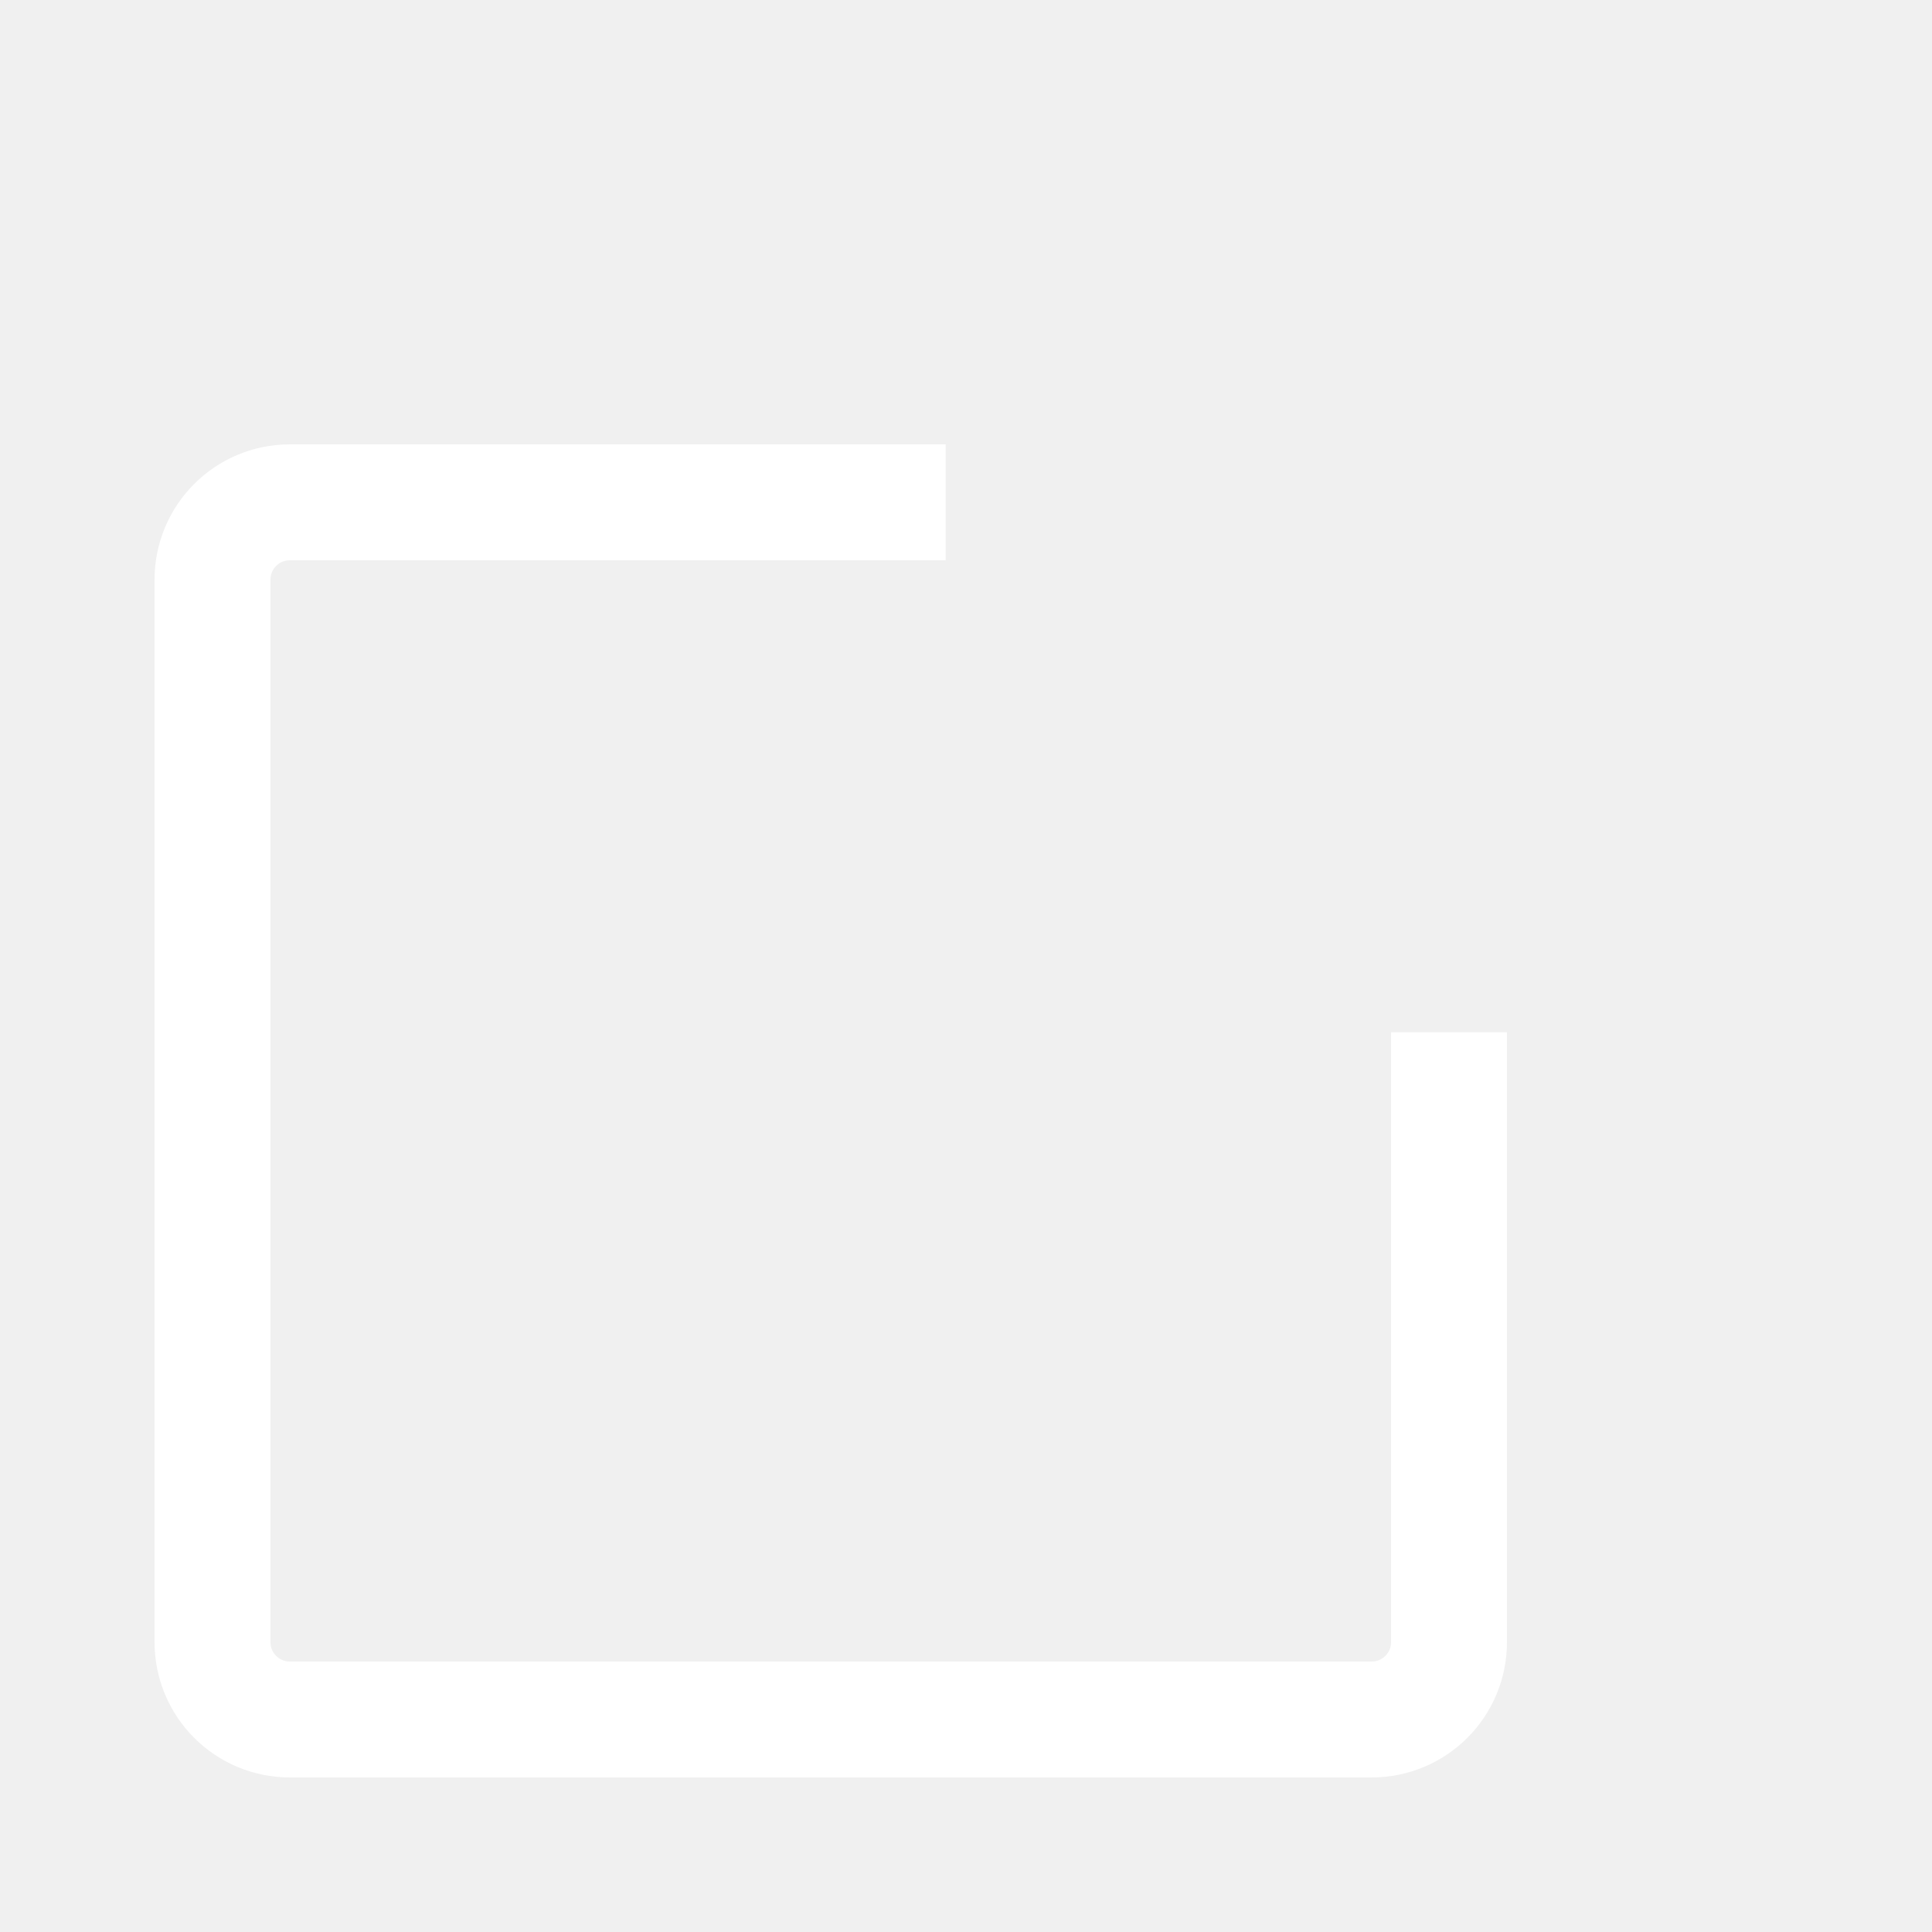
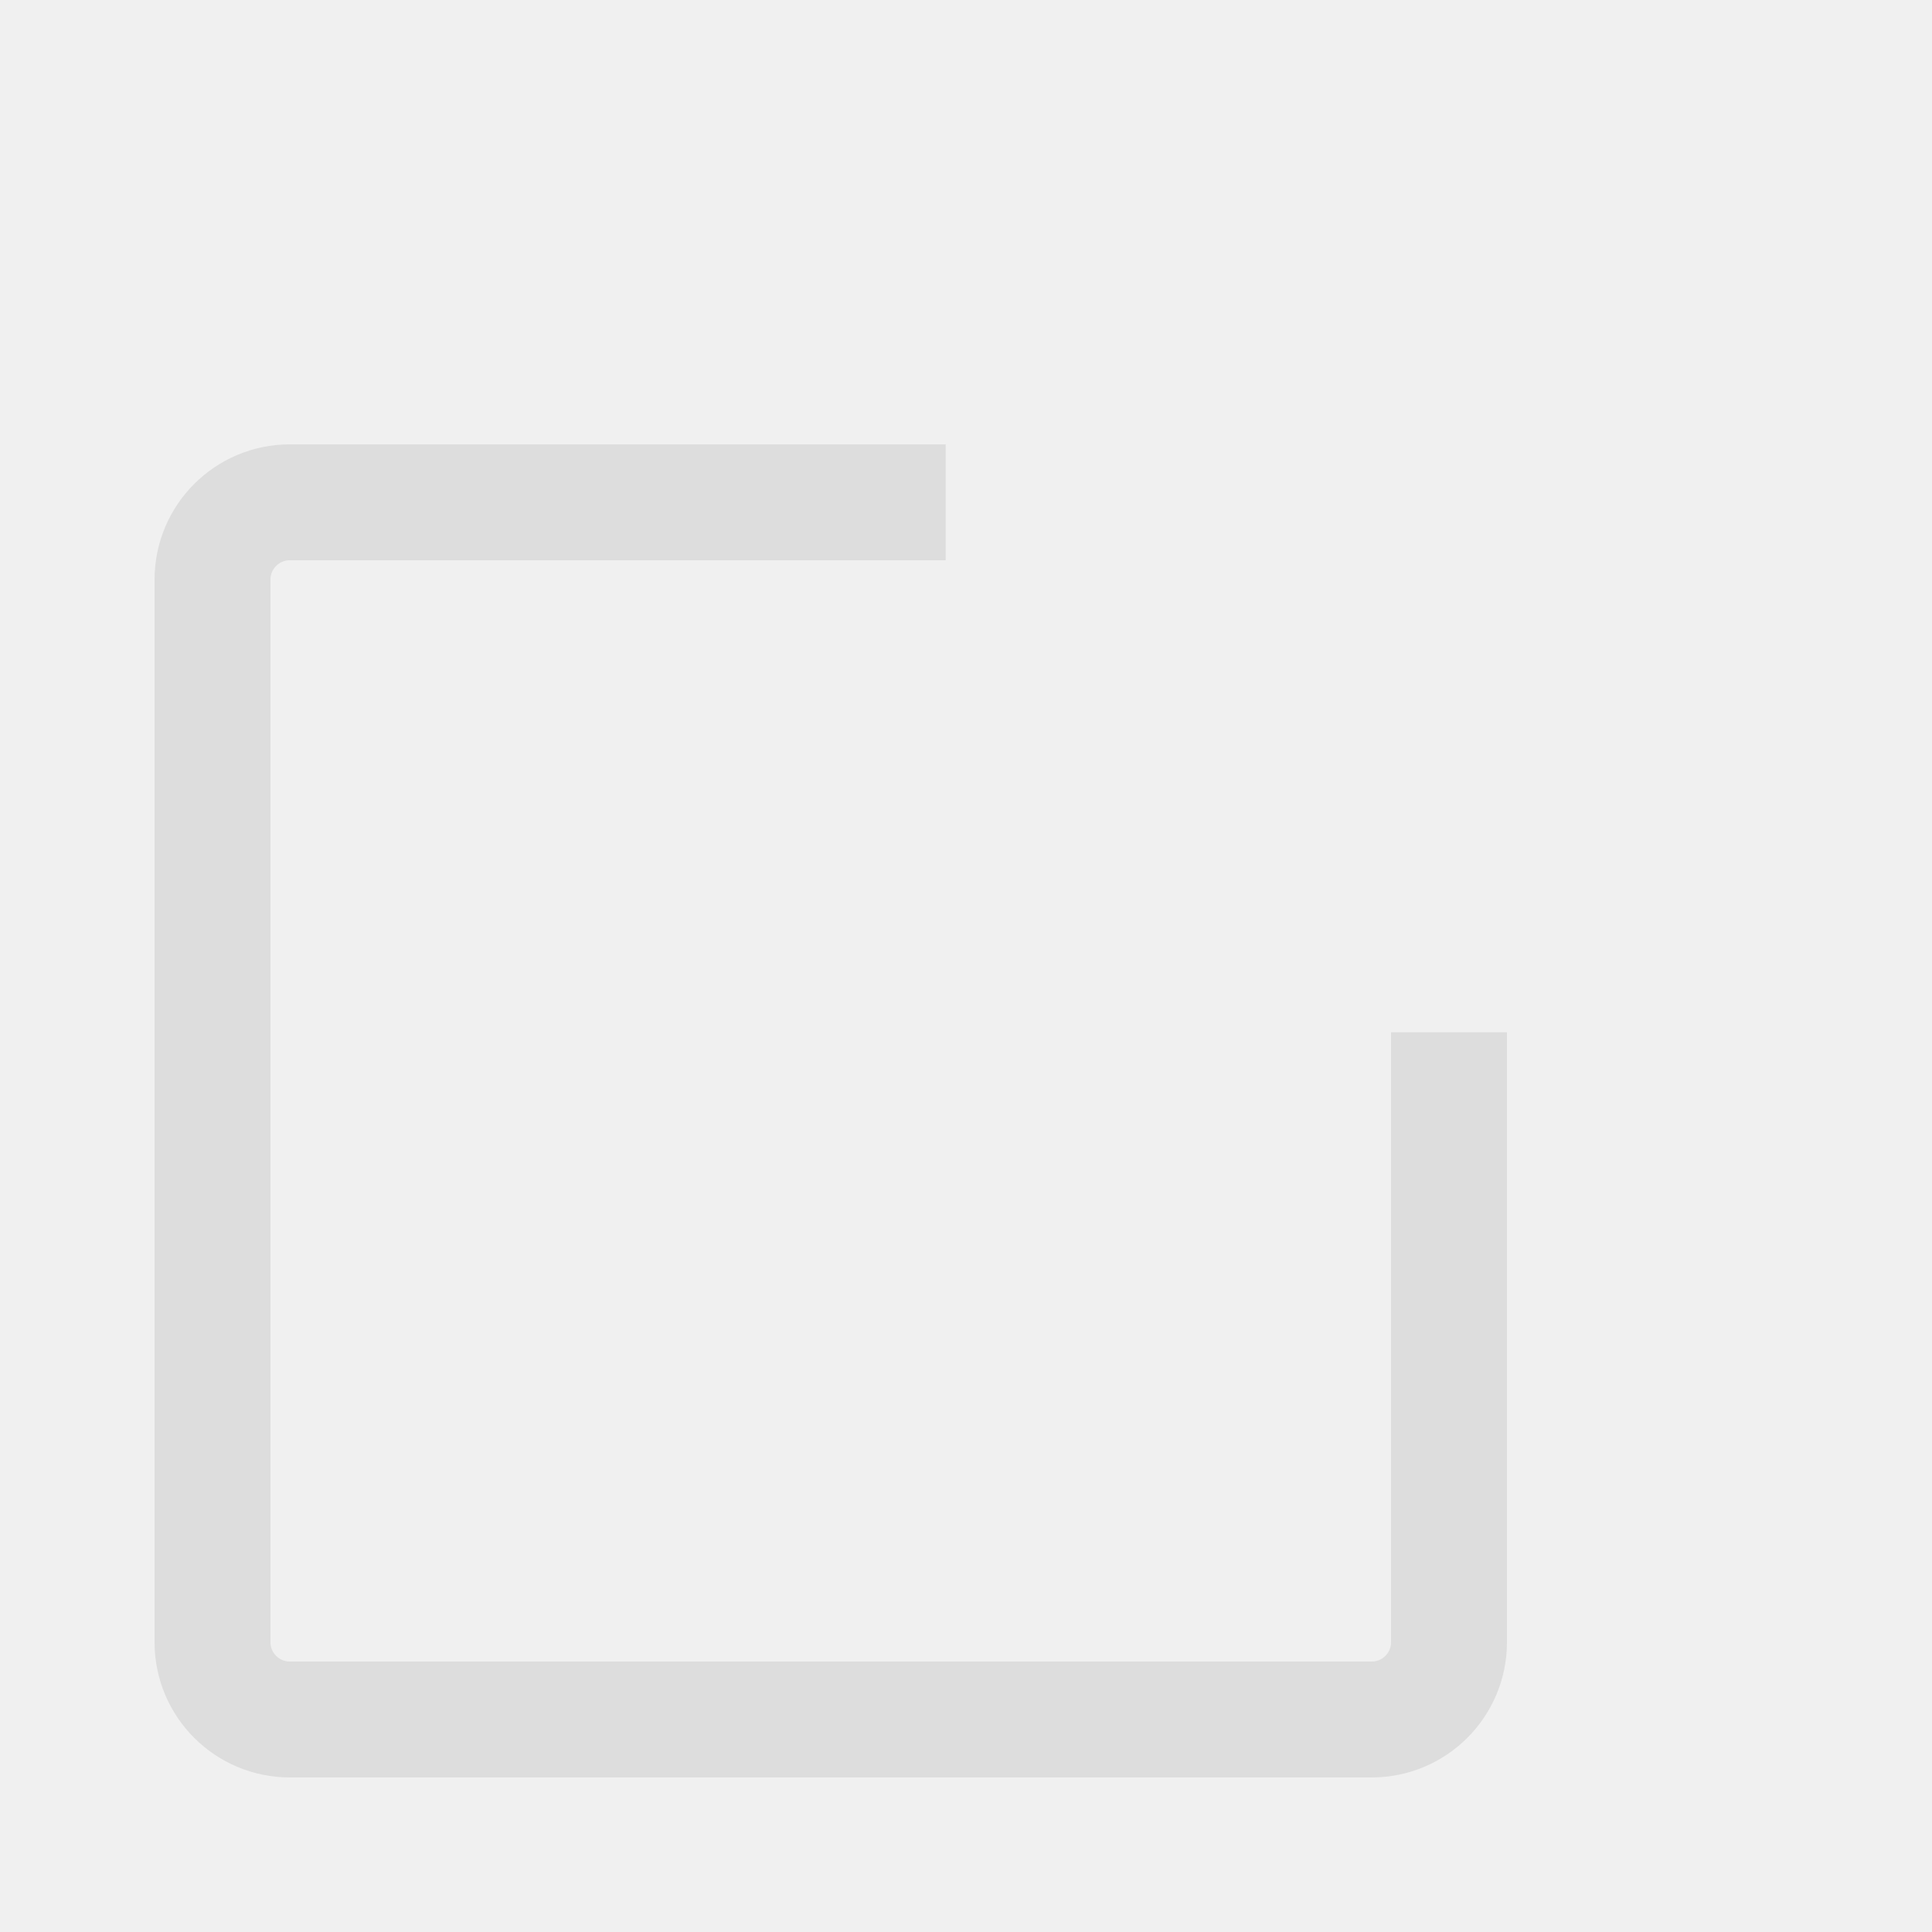
<svg xmlns="http://www.w3.org/2000/svg" fill="none" viewBox="0 0 100 100">
  <style>@keyframes line-link1-move{0%,to{transform:translate3d(-10px,10px,0)}50%{transform:translate3d(10px,-10px,0)}}</style>
-   <path stroke="#fff" stroke-width="6" d="M75 53.43V85a4 4 0 0 1-4 4H15a4 4 0 0 1-4-4V30a4 4 0 0 1 4-4h33.947" class="stroke1" style="animation-duration:1.6s" />
+   <path stroke="#ddd" stroke-width="6" d="M75 53.43V85a4 4 0 0 1-4 4H15a4 4 0 0 1-4-4V30a4 4 0 0 1 4-4h33.947" class="stroke1" style="animation-duration:1.6s" />
</svg>
